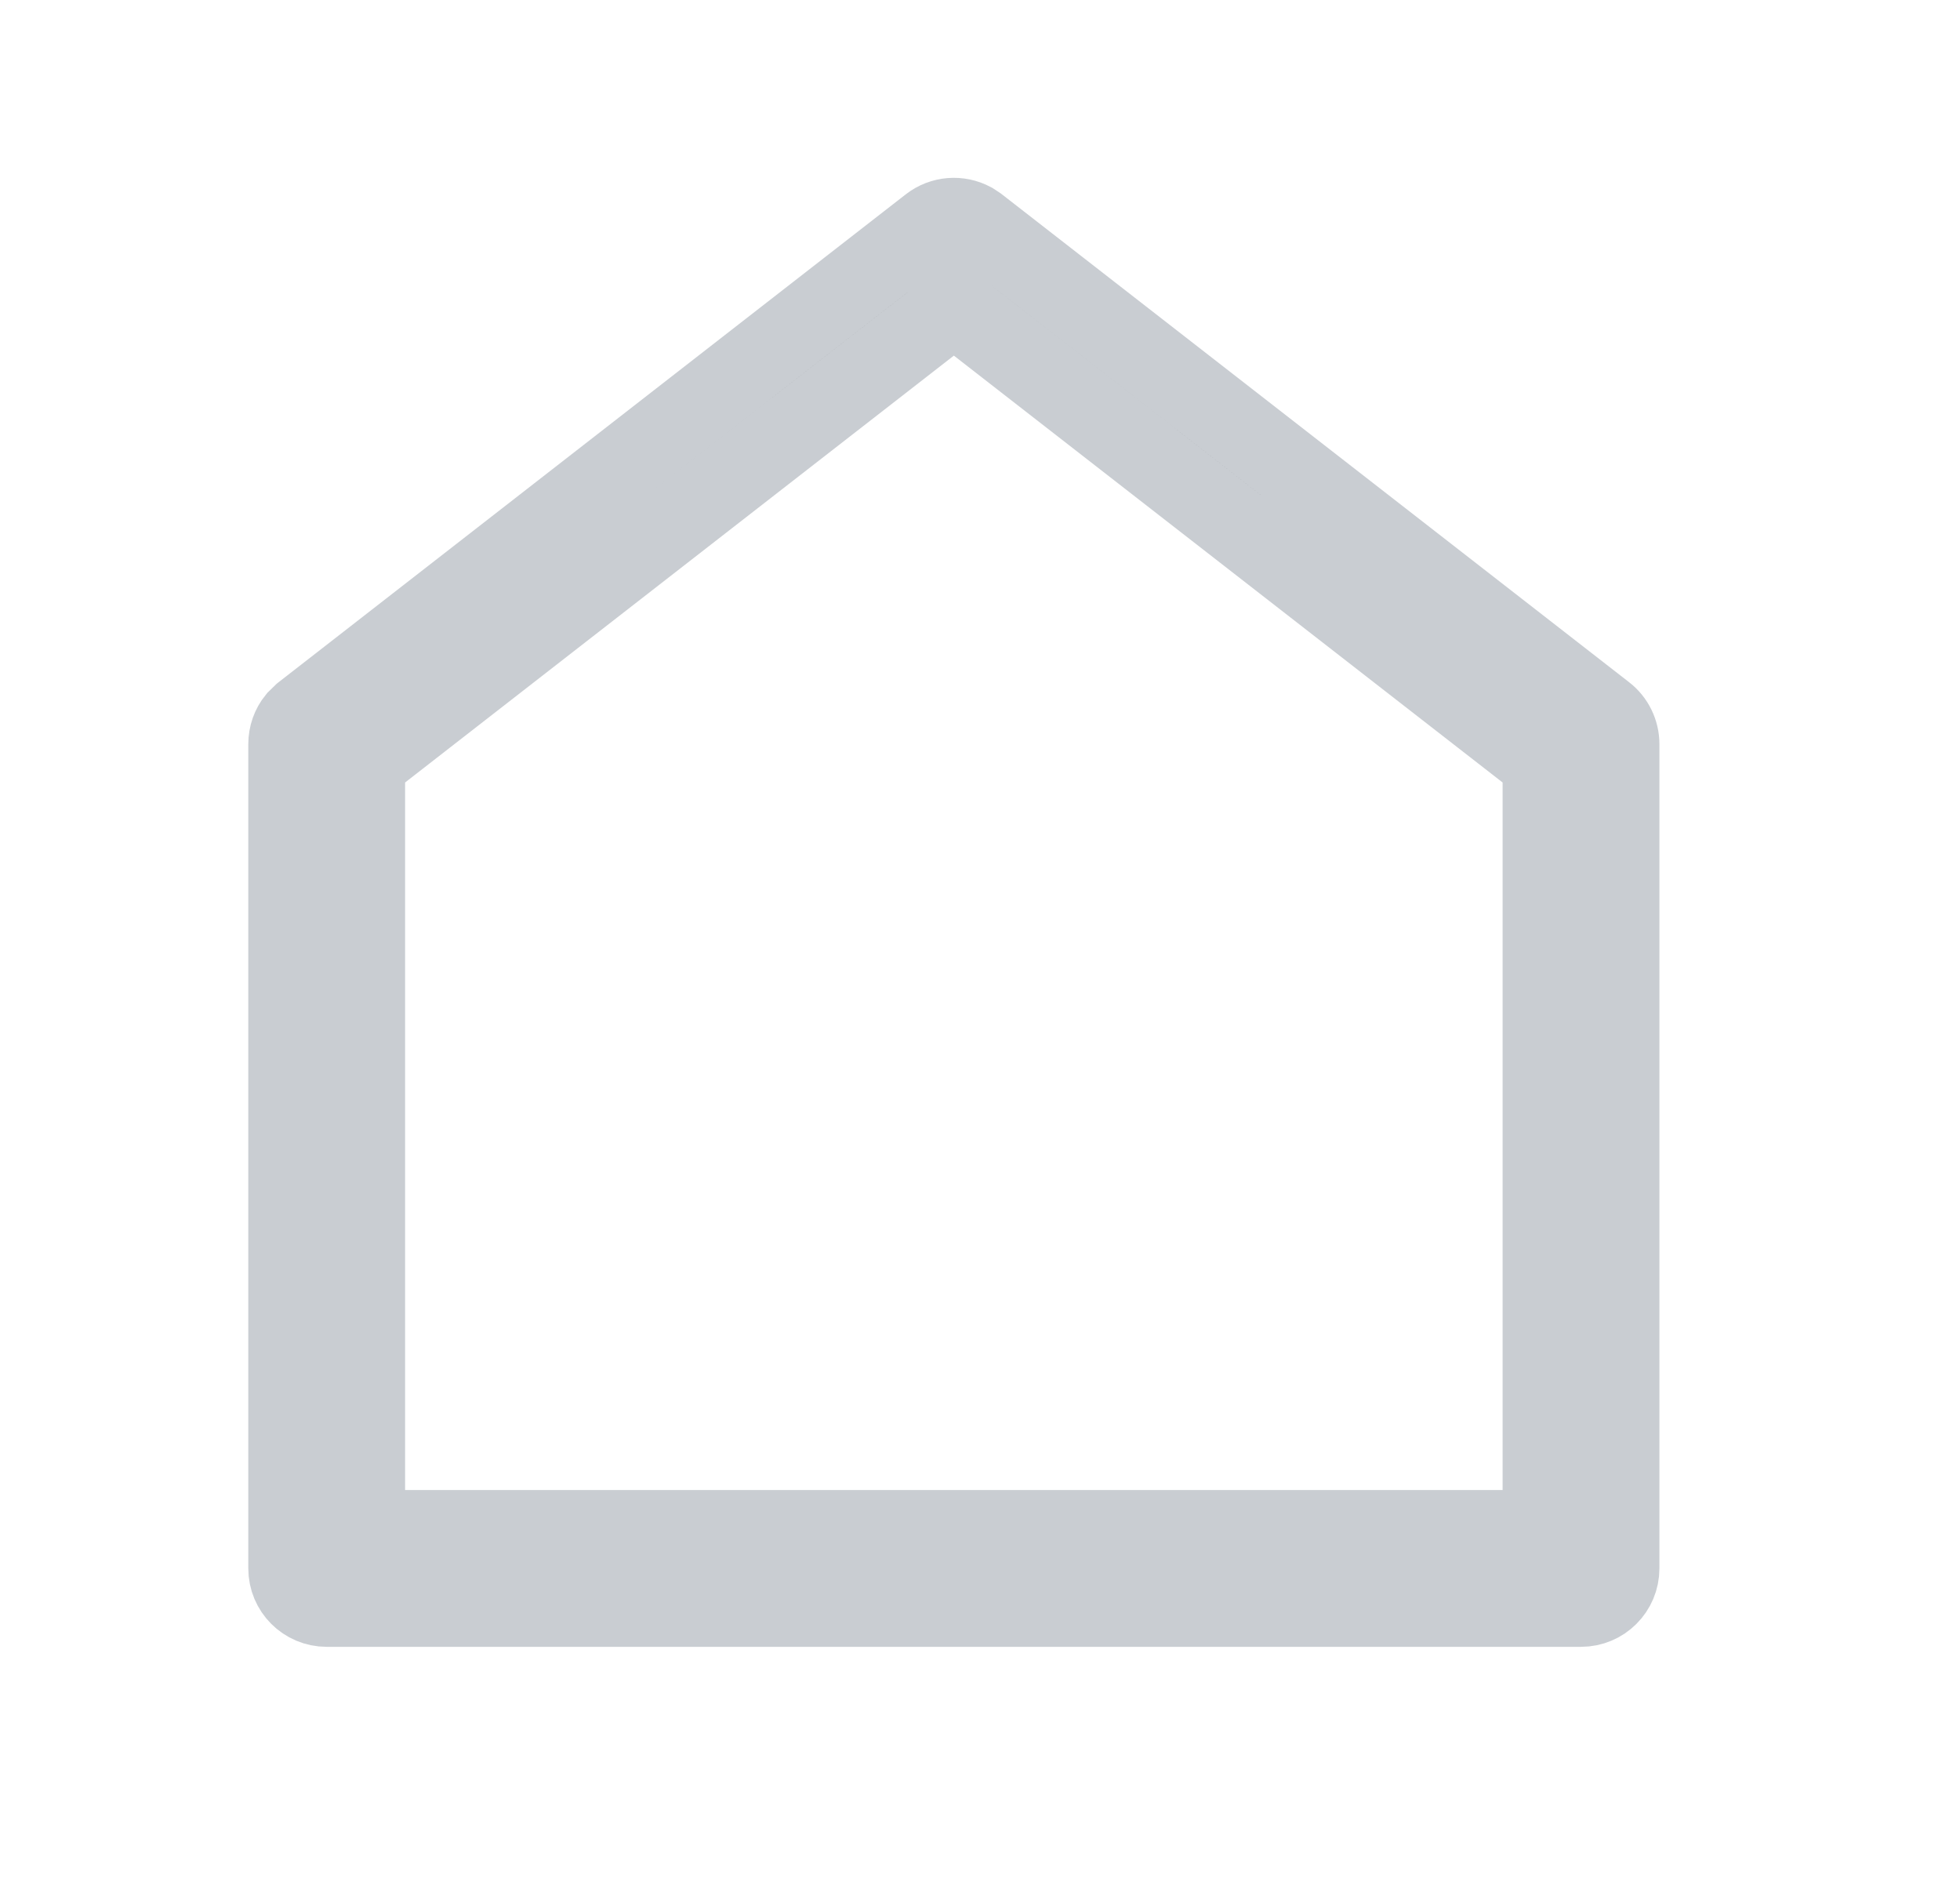
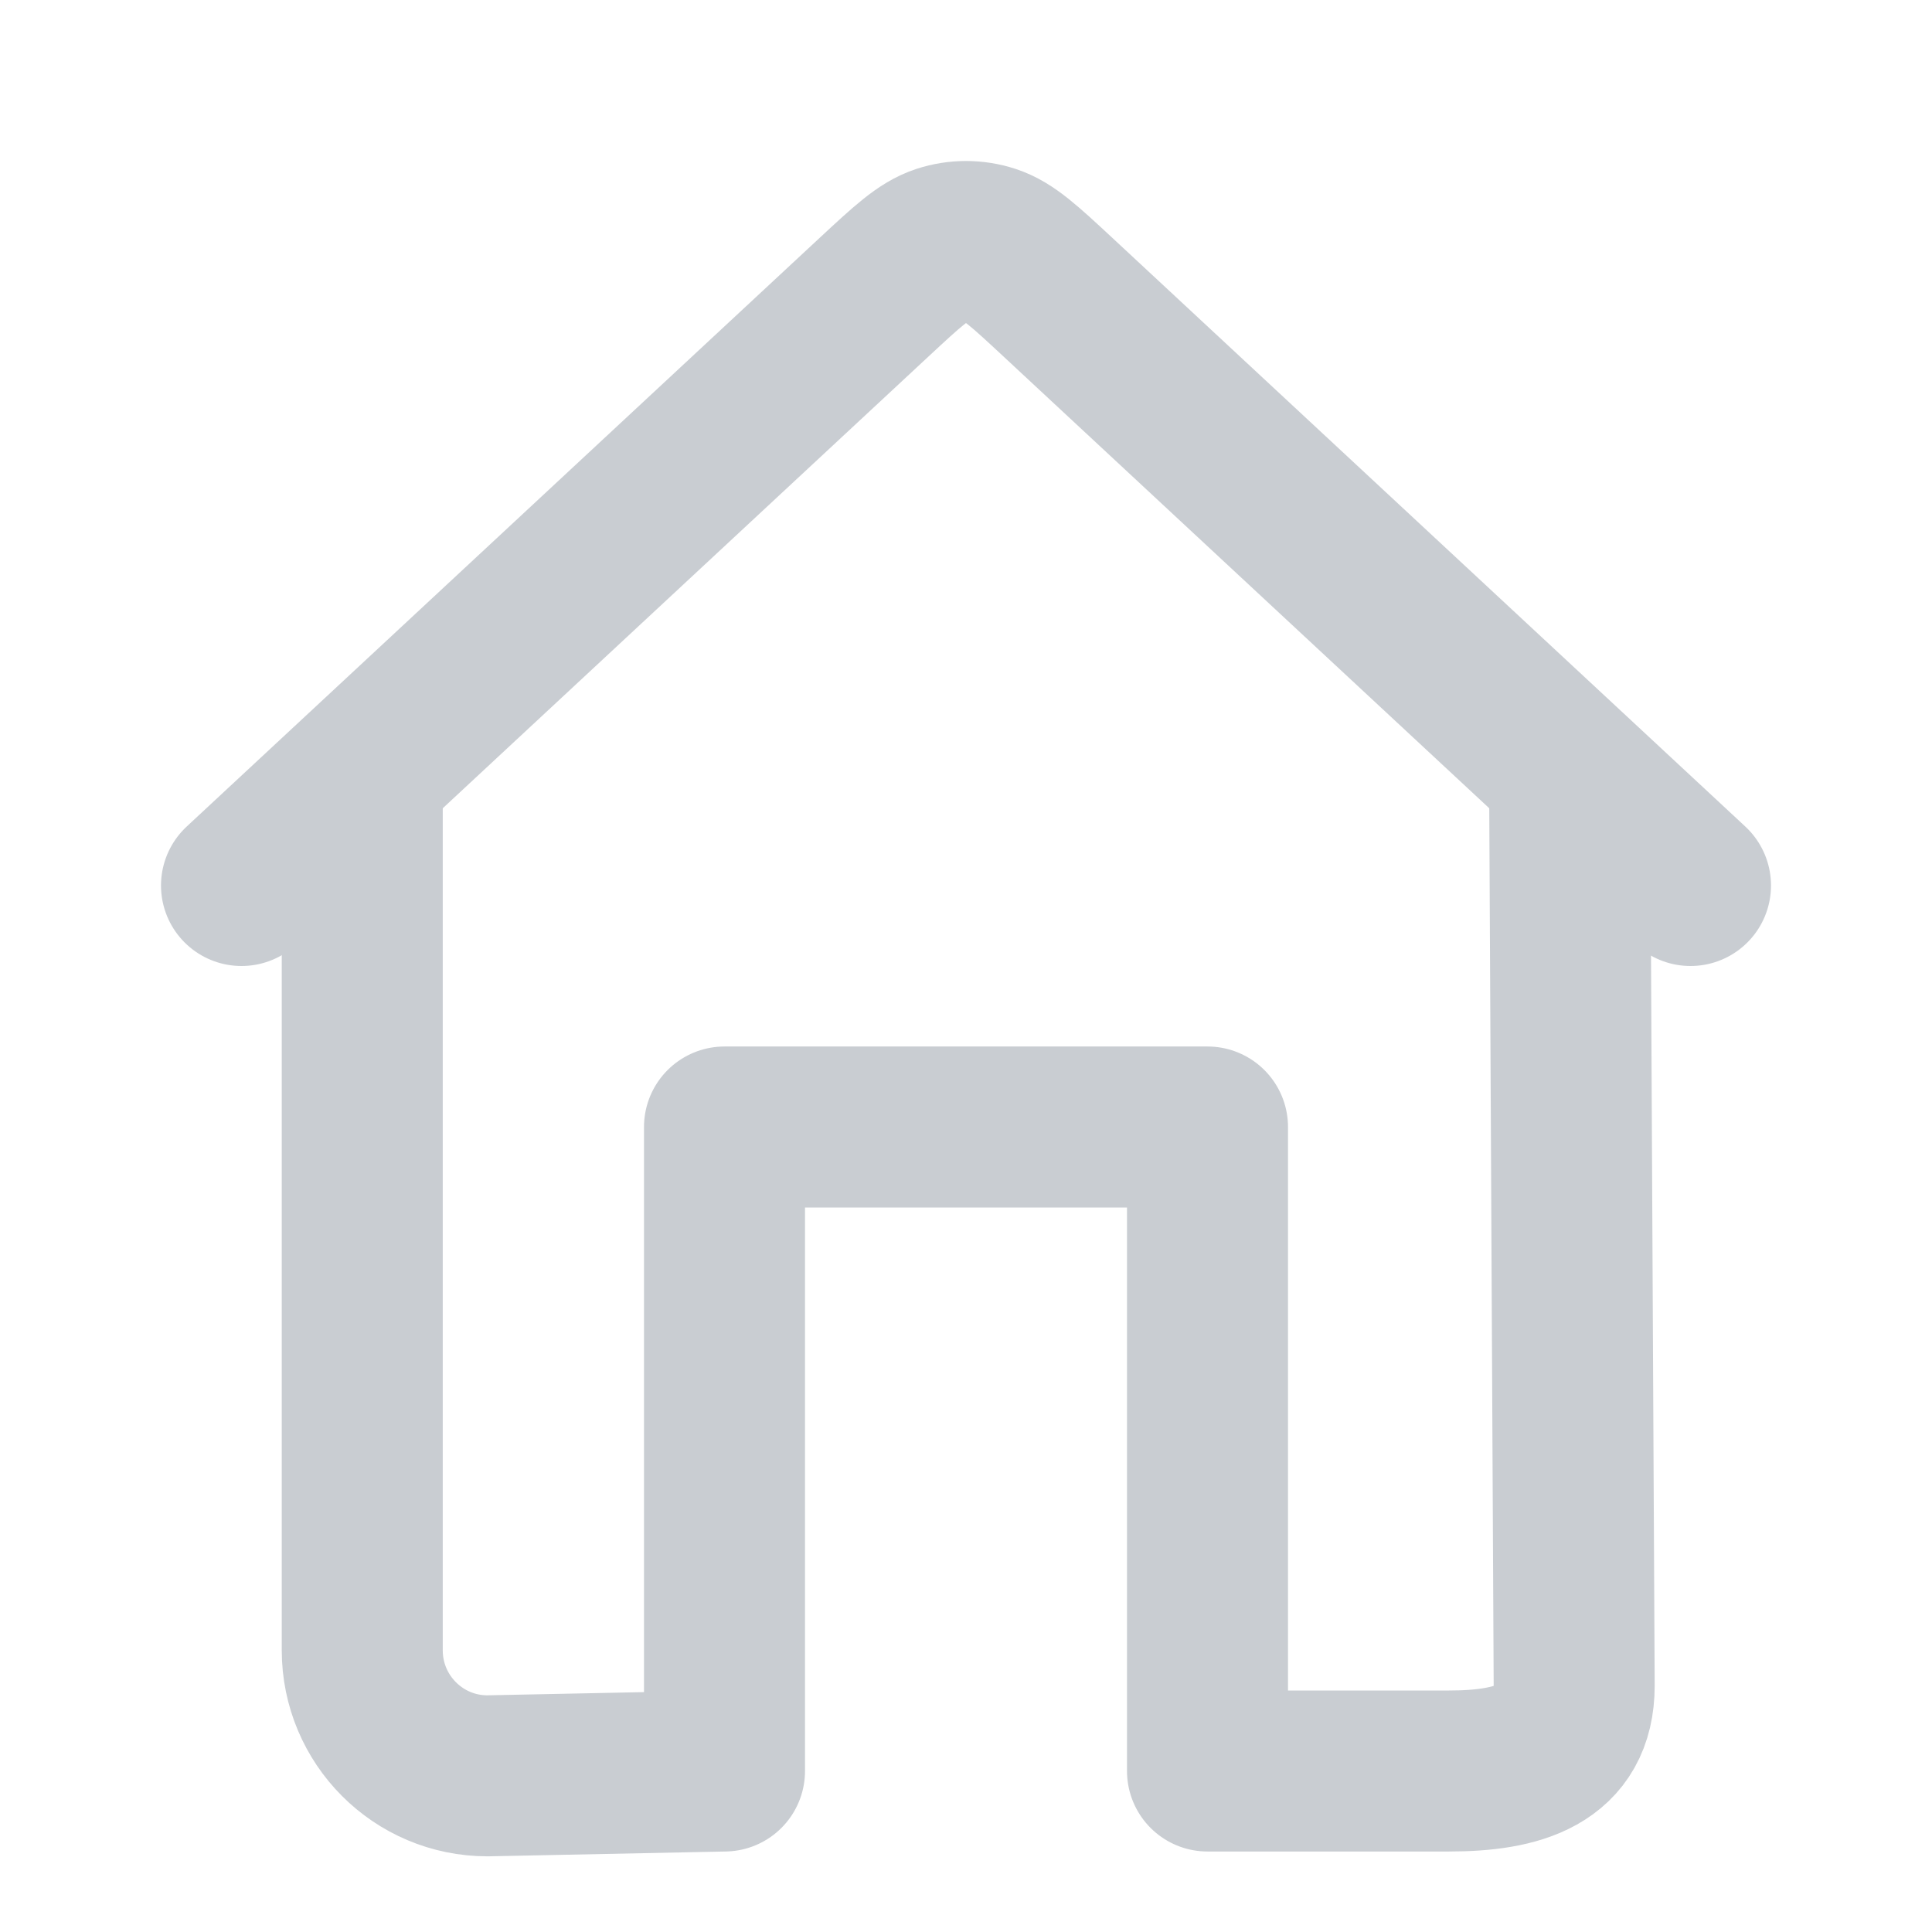
- <svg xmlns="http://www.w3.org/2000/svg" width="25" height="24" viewBox="0 0 25 24" fill="none">
-   <path d="M11.86 2.873C12.018 2.75 12.231 2.735 12.403 2.827L12.473 2.873L20.473 9.095C20.595 9.189 20.666 9.336 20.666 9.49V20.001C20.666 20.277 20.443 20.501 20.166 20.501H4.167C3.89 20.501 3.667 20.277 3.667 20.001V9.49C3.667 9.374 3.706 9.263 3.778 9.175L3.86 9.095L11.86 2.873ZM19.666 9.734L19.473 9.584L12.473 4.14L12.166 3.901L11.86 4.14L4.86 9.584L4.667 9.734V19.501H19.666V9.734Z" fill="black" stroke="#C9CDD2" />
+ <svg xmlns="http://www.w3.org/2000/svg" width="24" height="24" viewBox="0 0 24 24" fill="none">
+   <path d="M21 11L13.139 3.689C12.731 3.31 12.528 3.121 12.303 3.048C12.104 2.984 11.896 2.984 11.697 3.048C11.472 3.121 11.269 3.31 10.861 3.689L3 11" stroke="#C9CDD2" stroke-width="2" stroke-linecap="round" stroke-linejoin="round" />
+   <path d="M19.5 10L19.555 20.94C19.555 21.802 18.859 22 18 22H15V18.5V14H12.5H9V18.5V22L6.056 22.06C5.196 22.06 4.5 21.362 4.5 20.5V10" stroke="#C9CDD2" stroke-width="2" stroke-linecap="round" stroke-linejoin="round" />
</svg>
